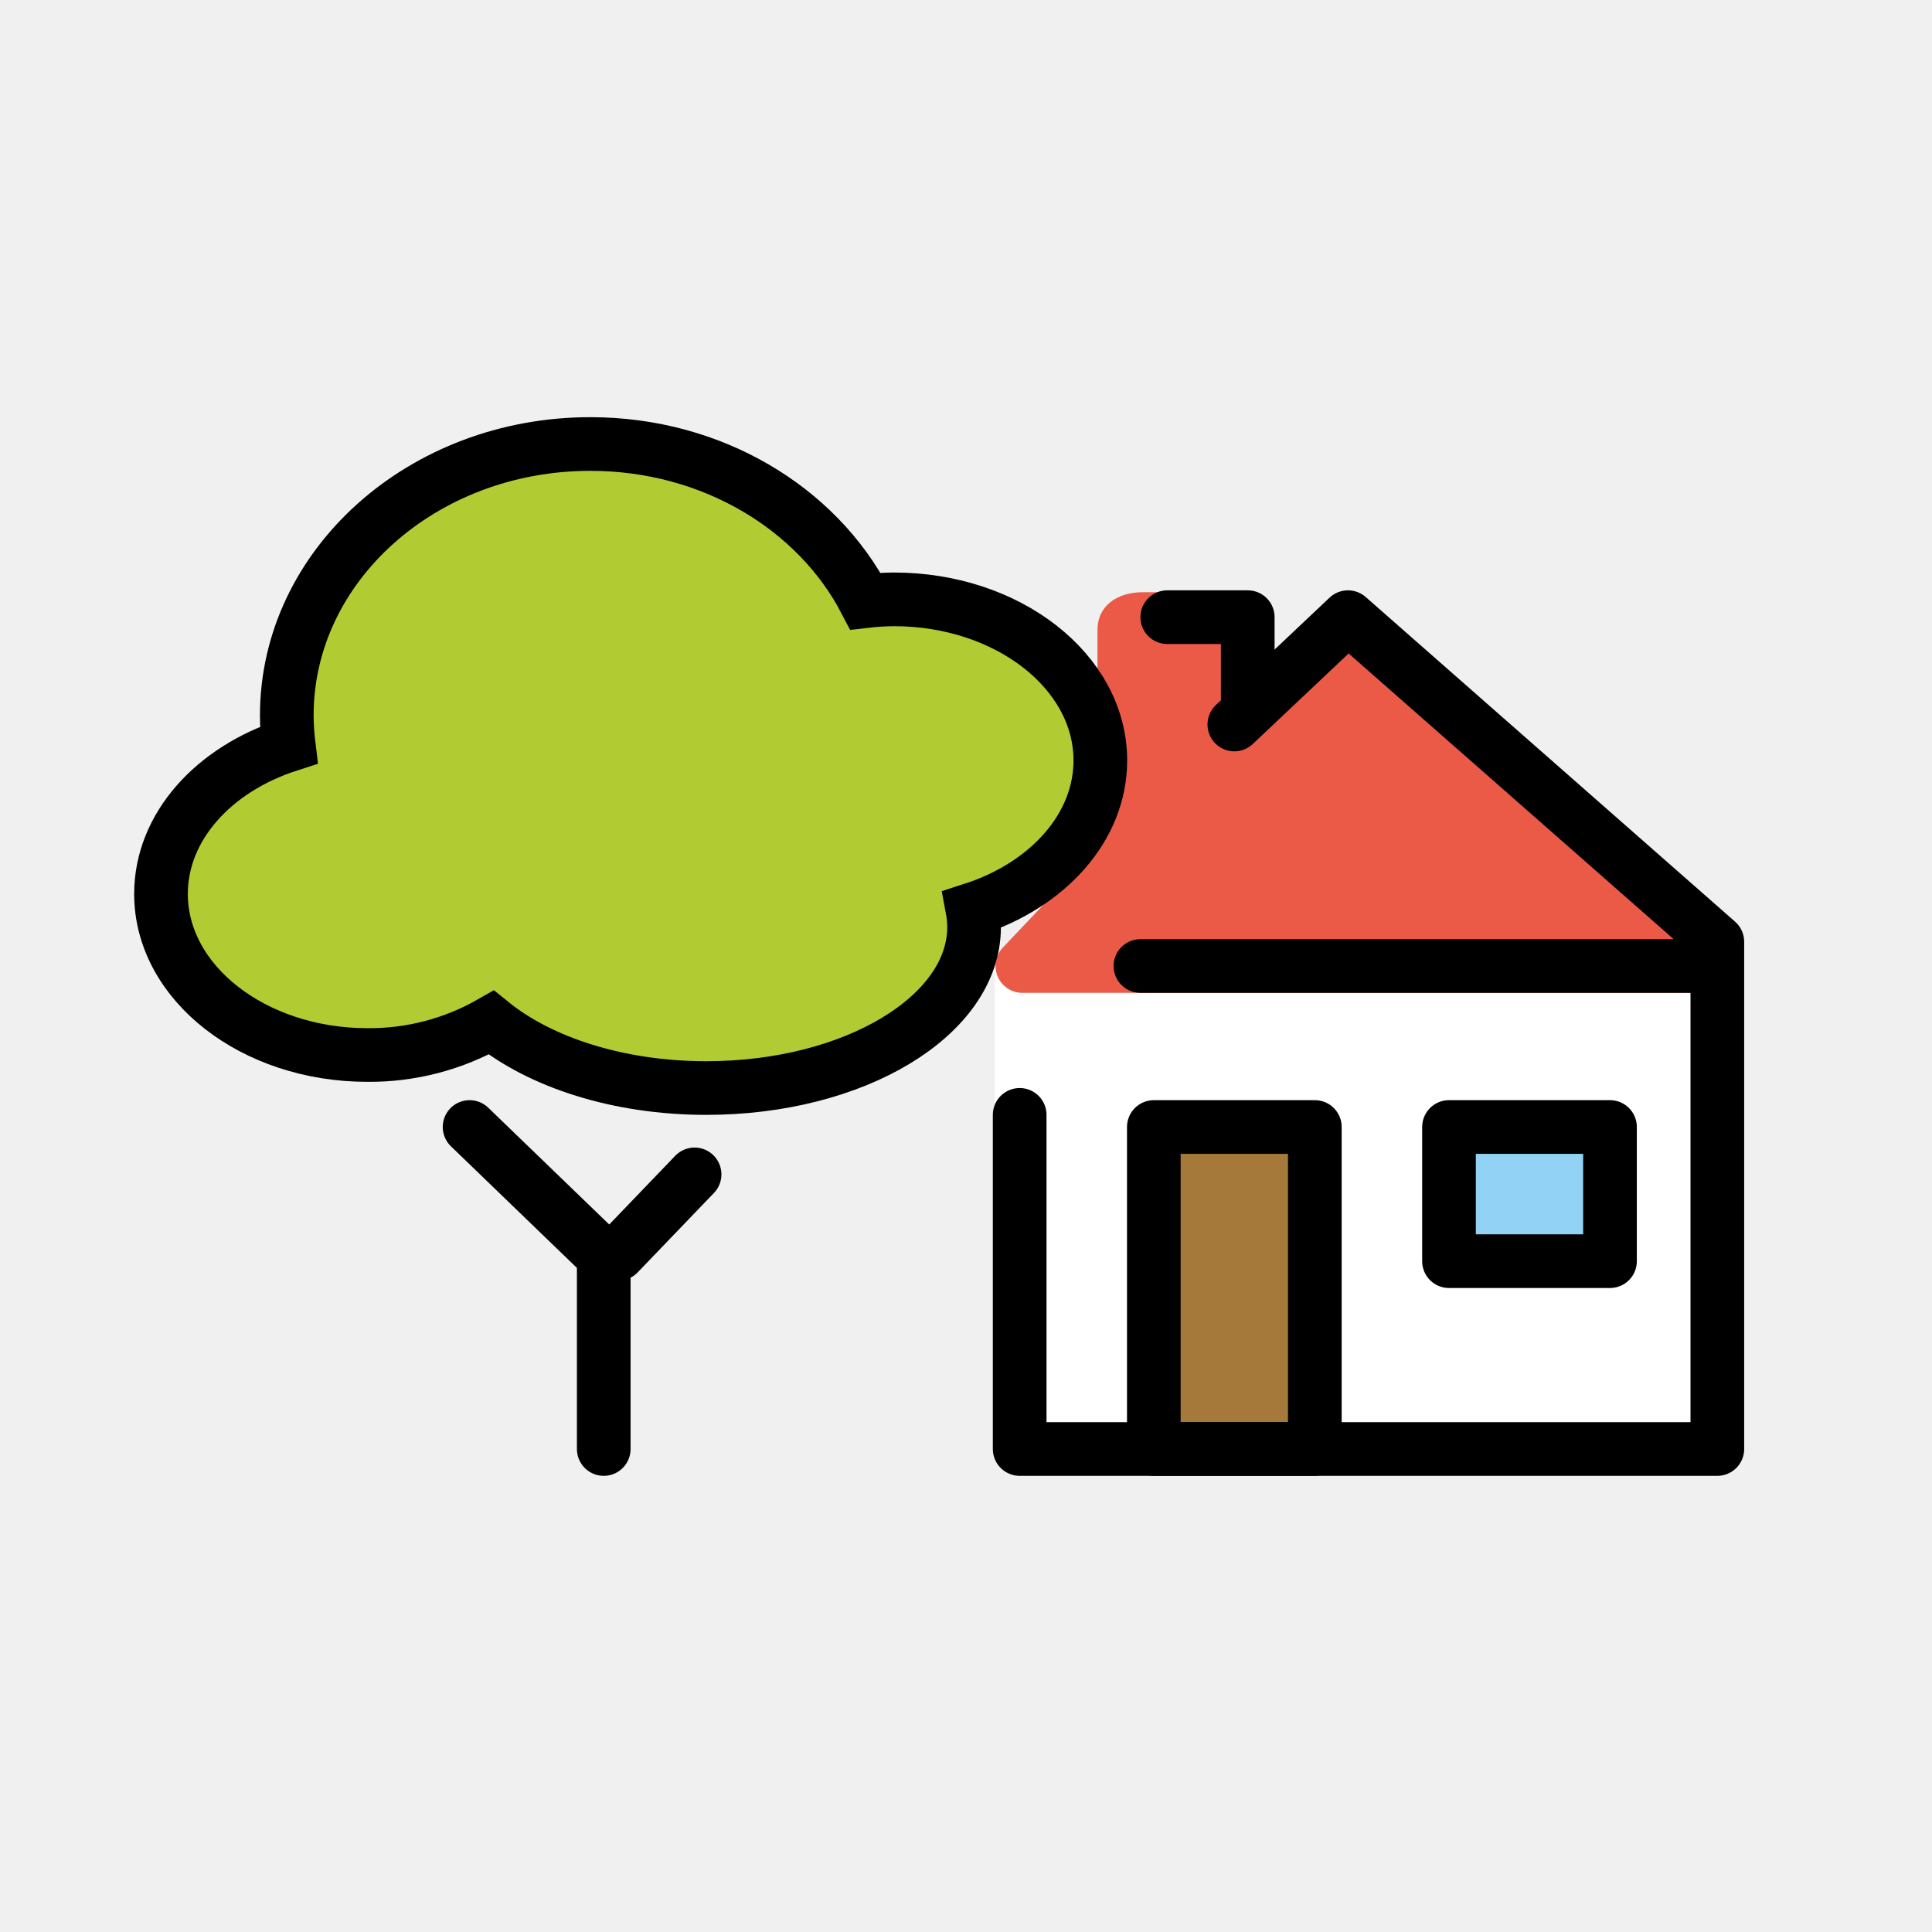
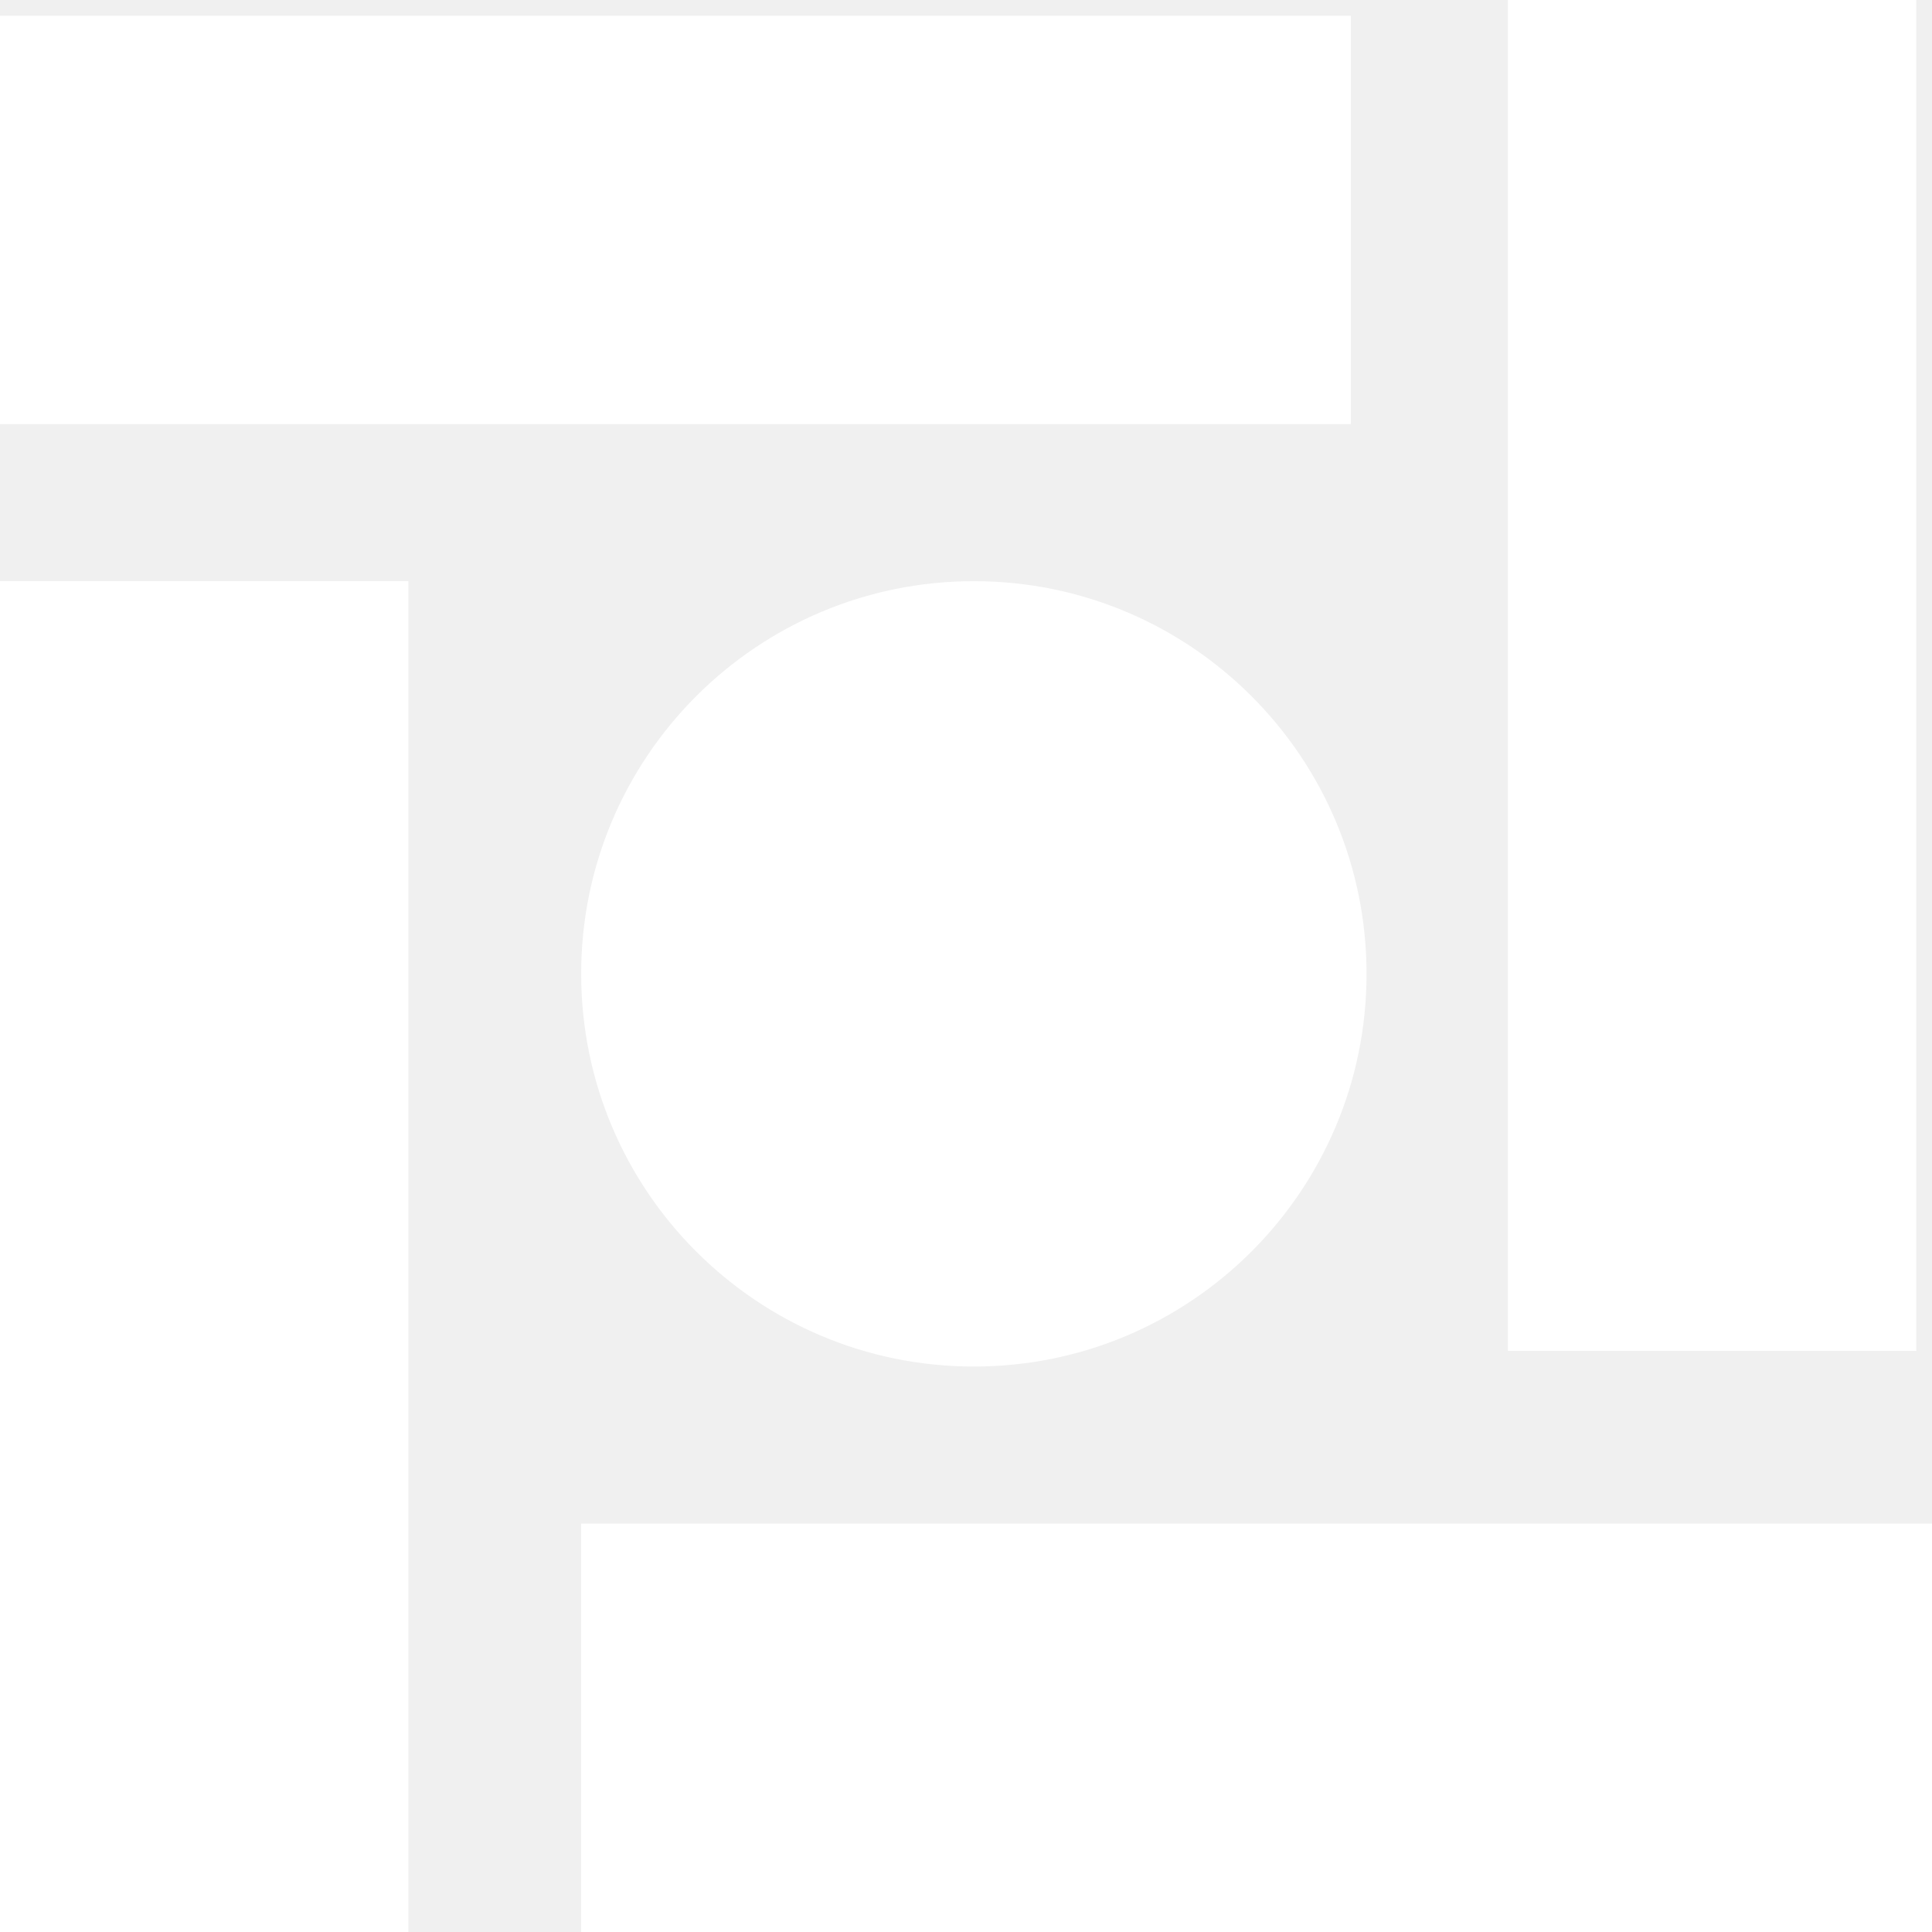
- <svg xmlns="http://www.w3.org/2000/svg" id="emoji" viewBox="0 0 72 72" version="1.1">
-   <g id="color">
-     <rect x="37.075" y="36.053" width="26.884" height="18.114" fill="#FFFFFF" />
-     <polygon fill="#EA5A47" stroke="#EA5A47" stroke-linecap="round" stroke-linejoin="round" stroke-miterlimit="10" stroke-width="2" points="50.235,23.2 38.1,36 63.5,36" />
-     <path fill="#EA5A47" d="M47.3,26l-6.4,6.059v-8.573c0-0.931,0.755-1.416,1.686-1.416h3.028 c0.931,0,1.686,0.485,1.686,1.416C47.3,23.486,47.3,26,47.3,26z" />
-     <rect x="43" y="42" width="6" height="12" fill="#A57939" />
-     <rect x="54" y="42" width="6" height="5" fill="#92D3F5" />
-     <path fill="#B1CC33" d="M41.006,28.339c0-3.312-3.445-6.003-7.694-6.003c-0.355,0.003-0.71,0.025-1.062,0.066 c-1.8-3.455-5.707-5.855-10.25-5.855c-6.248,0-11.312,4.529-11.312,10.114c0.001,0.369,0.025,0.738,0.07,1.104 C7.966,28.666,6,30.81,6,33.314c0,3.312,3.445,6.003,7.694,6.003c1.615,0.014,3.206-0.402,4.614-1.207 c1.818,1.477,4.726,2.438,8.015,2.438c5.511,0,9.978-2.688,9.978-6.003c-0.001-0.219-0.021-0.438-0.061-0.653 C39.036,32.99,41.006,30.845,41.006,28.339z" />
-   </g>
-   <g id="hair" />
-   <g id="skin" />
-   <g id="skin-shadow" />
-   <g id="line">
-     <polyline fill="none" stroke="#000000" stroke-linecap="round" stroke-linejoin="round" stroke-miterlimit="10" stroke-width="2" points="46,27 50.235,23 64,35.098 64,54 38,54 38,41.548" />
-     <rect x="43" y="42" width="6" height="12" fill="none" stroke="#000000" stroke-linecap="round" stroke-linejoin="round" stroke-miterlimit="10" stroke-width="2" />
-     <rect x="54" y="42" width="6" height="5" fill="none" stroke="#000000" stroke-linecap="round" stroke-linejoin="round" stroke-miterlimit="10" stroke-width="2" />
-     <polyline fill="none" stroke="#000000" stroke-linecap="round" stroke-linejoin="round" stroke-miterlimit="10" stroke-width="2" points="43.5,23 46.5,23 46.5,26" />
-     <path fill="none" stroke="#000000" stroke-miterlimit="10" stroke-width="2" d="M31.245,39.34" />
-     <polyline fill="none" stroke="#000000" stroke-linecap="round" stroke-linejoin="round" stroke-width="2" points="22.5,54 22.5,46.827 17.5,42" />
-     <line x1="23.041" x2="25.885" y1="46.727" y2="43.766" fill="none" stroke="#000000" stroke-linecap="round" stroke-linejoin="round" stroke-width="2" />
-     <path fill="none" stroke="#000000" stroke-linecap="round" stroke-miterlimit="10" stroke-width="2" d="M41.006,28.339 c0-3.312-3.445-6.003-7.694-6.003c-0.355,0.003-0.71,0.025-1.062,0.066c-1.8-3.455-5.707-5.855-10.25-5.855 c-6.248,0-11.312,4.529-11.312,10.114c0.001,0.369,0.025,0.738,0.07,1.104C7.966,28.666,6,30.81,6,33.314 c0,3.312,3.445,6.003,7.694,6.003c1.615,0.014,3.206-0.402,4.614-1.207c1.818,1.477,4.726,2.438,8.015,2.438 c5.511,0,9.978-2.688,9.978-6.003c-0.001-0.219-0.021-0.438-0.061-0.653 C39.036,32.99,41.006,30.845,41.006,28.339z" />
-     <line x1="63.5" x2="42.5" y1="36" y2="36" fill="none" stroke="#000000" stroke-linecap="round" stroke-linejoin="round" stroke-miterlimit="10" stroke-width="2" />
+ <svg xmlns="http://www.w3.org/2000/svg" width="123px" height="123px" viewBox="0 0 123 123" version="1.1">
+   <g id="Group">
+     <path d="M37 62C37 48.193 48.193 37 62 37C75.807 37 87 48.193 87 62C87 75.807 75.807 87 62 87C48.193 87 37 75.807 37 62Z" id="Oval" fill="#FFFFFF" fill-rule="evenodd" stroke="none" />
+     <path d="M122 0L96 0L96 86L122 86L122 0Z" id="Rectangle" fill="#FFFFFF" fill-rule="evenodd" stroke="none" />
+     <path d="M0 1L1.1365e-06 27L86 27L86 1L0 1Z" id="Rectangle-2" fill="#FFFFFF" fill-rule="evenodd" stroke="none" />
+     <path d="M37 97L37 123L123 123L123 97L37 97Z" id="Rectangle-4" fill="#FFFFFF" fill-rule="evenodd" stroke="none" />
+     <path d="M0 123L26 123L26 37L0 37L0 123Z" id="Rectangle-3" fill="#FFFFFF" fill-rule="evenodd" stroke="none" />
  </g>
</svg>
